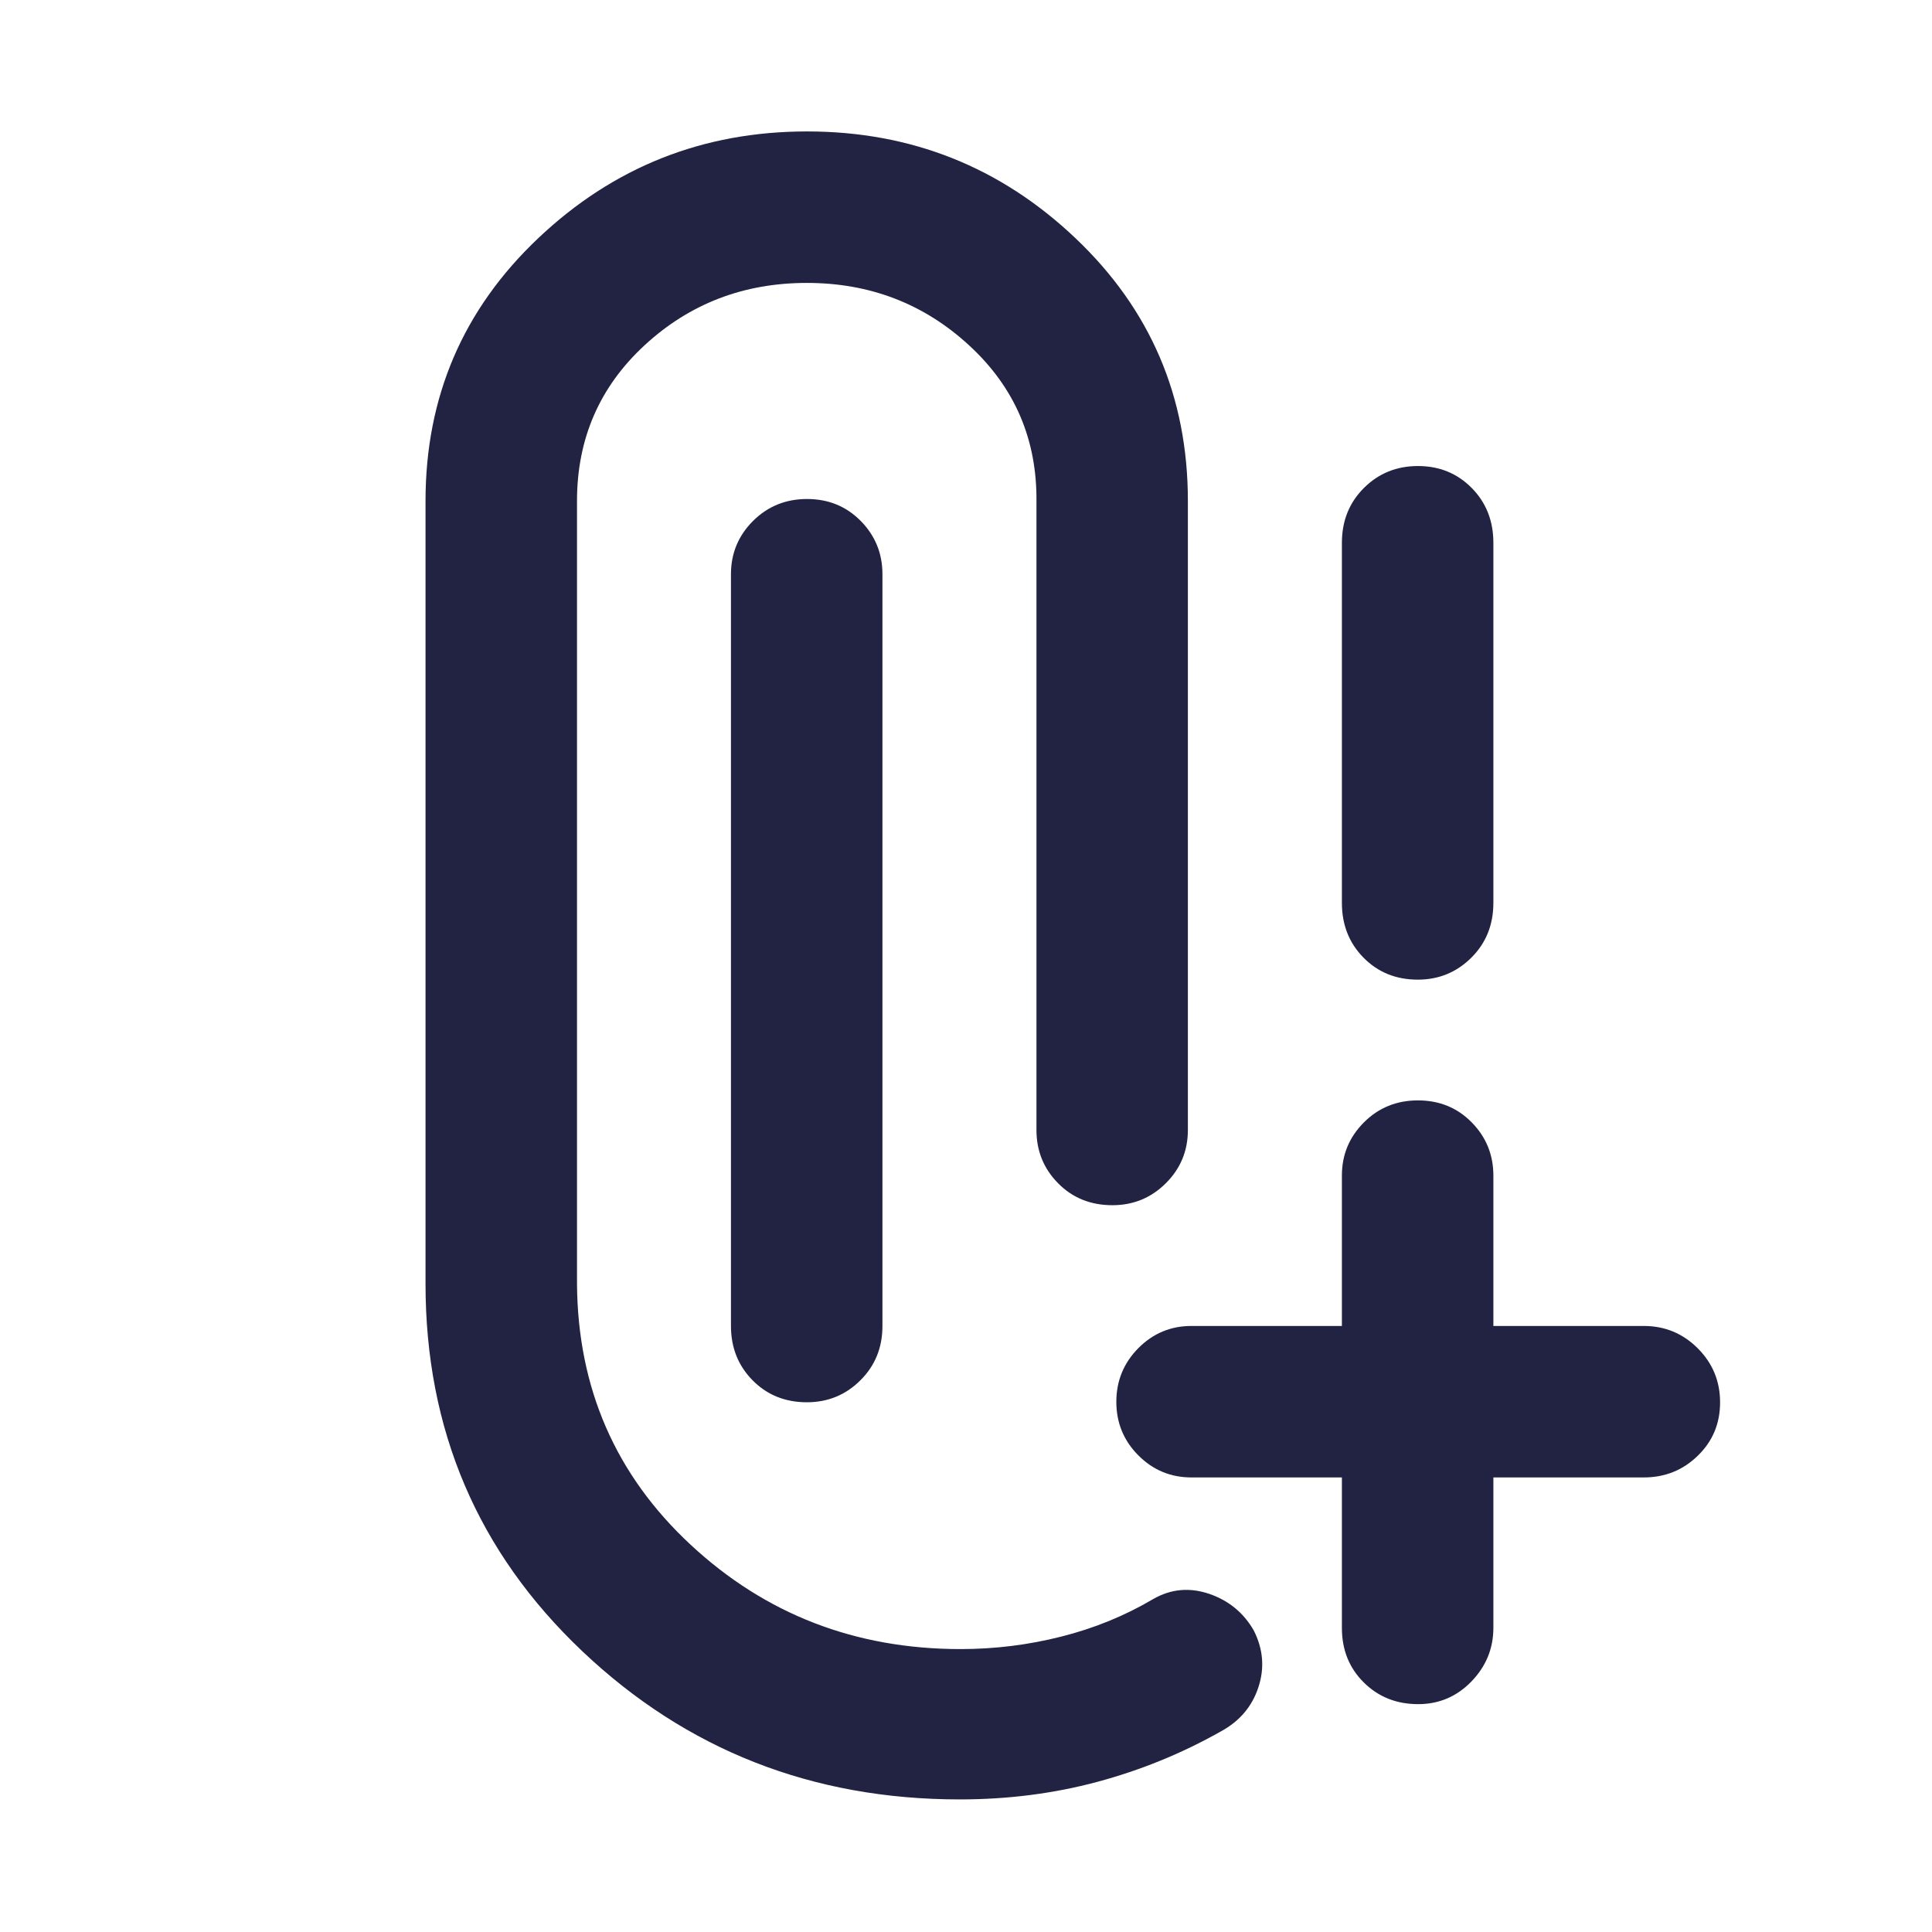
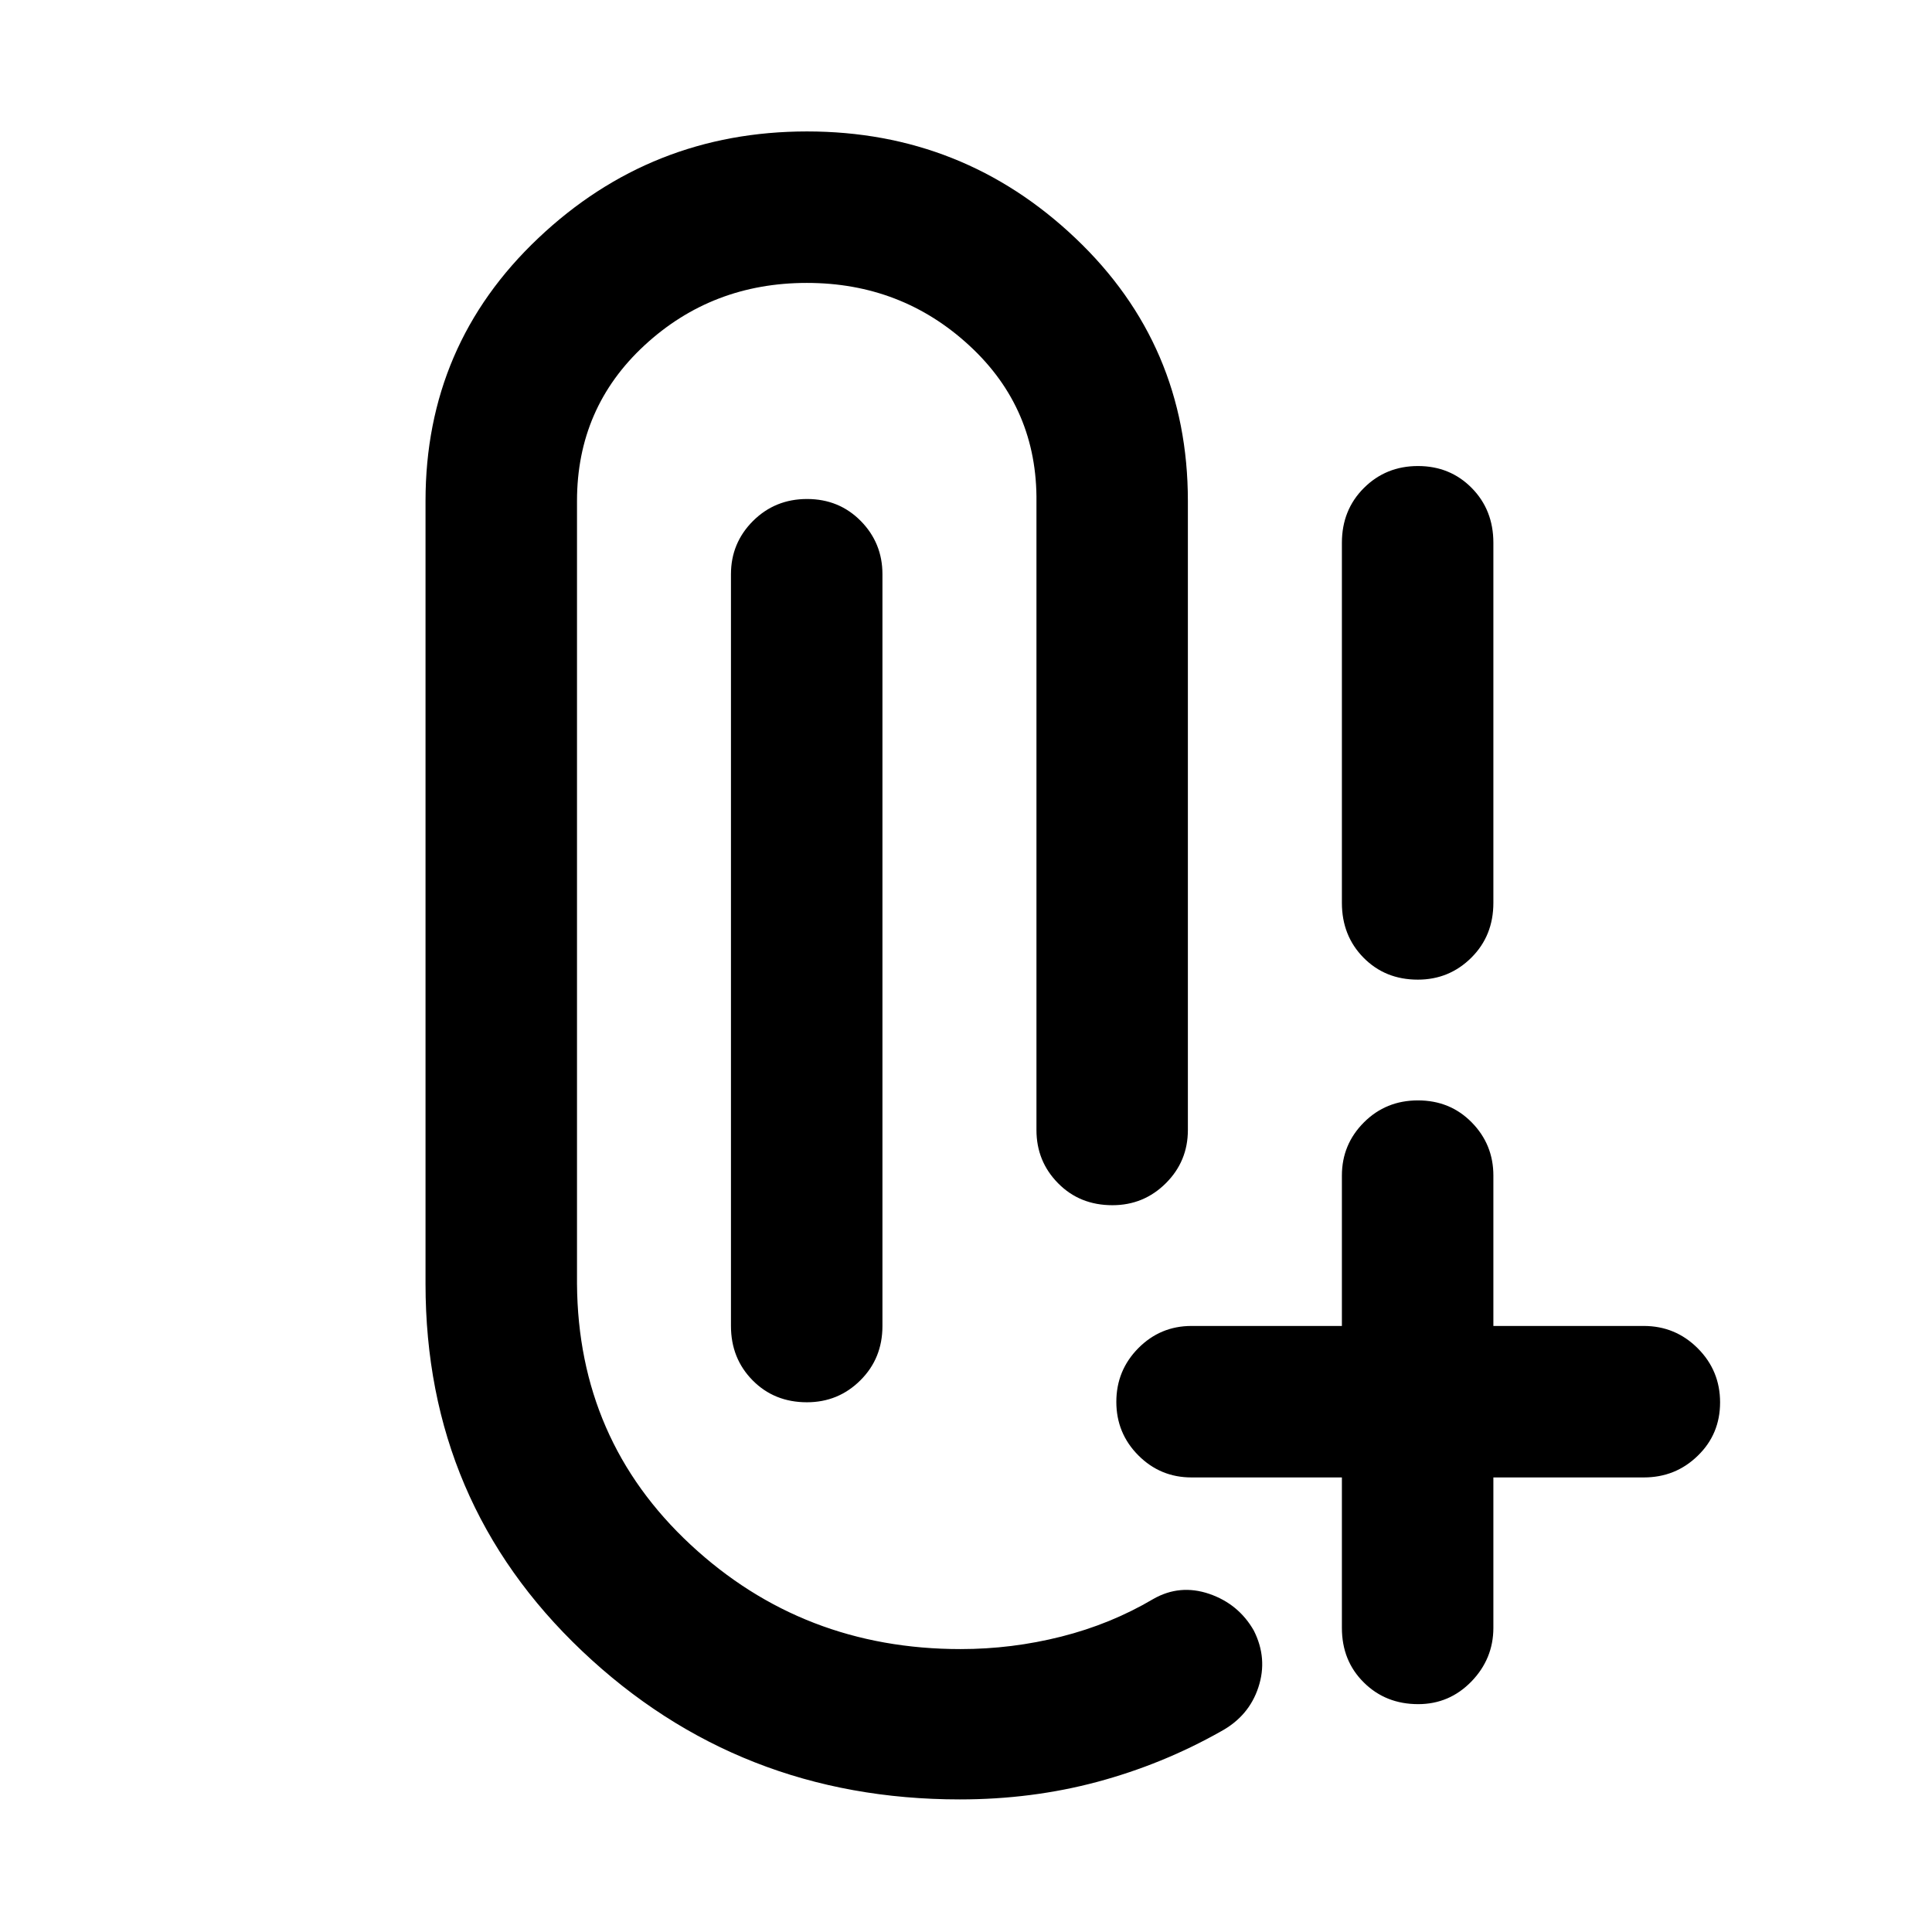
<svg xmlns="http://www.w3.org/2000/svg" width="32" height="32" viewBox="0 0 32 32" fill="none">
-   <path d="M15.898 29.804C13.455 29.804 11.369 28.985 9.641 27.346C7.912 25.707 7.048 23.68 7.048 21.265V8.297C7.048 6.574 7.67 5.123 8.915 3.945C10.16 2.766 11.644 2.177 13.367 2.177C15.089 2.177 16.571 2.766 17.813 3.945C19.055 5.123 19.675 6.574 19.675 8.297V18.717C19.675 19.062 19.553 19.356 19.31 19.598C19.066 19.841 18.771 19.962 18.425 19.962C18.064 19.962 17.764 19.841 17.525 19.598C17.286 19.356 17.167 19.062 17.167 18.717V8.316C17.179 7.284 16.81 6.421 16.059 5.727C15.309 5.033 14.41 4.686 13.364 4.686C12.318 4.686 11.422 5.03 10.676 5.719C9.93 6.408 9.557 7.268 9.557 8.297V21.265C9.569 22.989 10.195 24.428 11.436 25.583C12.676 26.737 14.168 27.314 15.91 27.314C16.477 27.314 17.033 27.245 17.579 27.107C18.125 26.969 18.632 26.762 19.099 26.486C19.393 26.317 19.703 26.289 20.028 26.399C20.352 26.51 20.599 26.713 20.767 27.007C20.922 27.314 20.948 27.627 20.843 27.946C20.739 28.264 20.533 28.507 20.226 28.675C19.579 29.041 18.894 29.32 18.172 29.514C17.451 29.707 16.692 29.804 15.898 29.804ZM23.49 28.226C23.131 28.226 22.831 28.107 22.589 27.867C22.347 27.628 22.226 27.327 22.226 26.962V24.471H19.735C19.39 24.471 19.097 24.349 18.854 24.105C18.611 23.861 18.49 23.565 18.49 23.219C18.49 22.872 18.611 22.576 18.854 22.33C19.097 22.085 19.39 21.962 19.735 21.962H22.226V19.471C22.226 19.127 22.348 18.833 22.591 18.59C22.834 18.347 23.132 18.226 23.486 18.226C23.84 18.226 24.137 18.347 24.376 18.59C24.615 18.833 24.735 19.127 24.735 19.471V21.962H27.226C27.576 21.962 27.874 22.086 28.12 22.332C28.367 22.579 28.49 22.878 28.49 23.228C28.49 23.578 28.367 23.873 28.12 24.112C27.874 24.352 27.576 24.471 27.226 24.471H24.735V26.962C24.735 27.304 24.613 27.601 24.371 27.851C24.128 28.101 23.834 28.226 23.49 28.226ZM13.365 23.226C13.005 23.226 12.705 23.105 12.466 22.863C12.227 22.621 12.107 22.321 12.107 21.962V9.51C12.107 9.166 12.229 8.872 12.472 8.629C12.715 8.387 13.013 8.265 13.367 8.265C13.722 8.265 14.018 8.387 14.257 8.629C14.496 8.872 14.616 9.166 14.616 9.51V21.962C14.616 22.321 14.494 22.621 14.25 22.863C14.007 23.105 13.711 23.226 13.365 23.226ZM23.484 16.226C23.123 16.226 22.824 16.105 22.585 15.863C22.346 15.621 22.226 15.318 22.226 14.954V8.991C22.226 8.627 22.348 8.324 22.591 8.082C22.834 7.84 23.132 7.719 23.486 7.719C23.84 7.719 24.137 7.84 24.376 8.082C24.615 8.324 24.735 8.627 24.735 8.991V14.954C24.735 15.318 24.613 15.621 24.369 15.863C24.125 16.105 23.83 16.226 23.484 16.226Z" fill="#222343" />
+   <path d="M15.898 29.804C13.455 29.804 11.369 28.985 9.641 27.346C7.912 25.707 7.048 23.68 7.048 21.265V8.297C7.048 6.574 7.67 5.123 8.915 3.945C10.16 2.766 11.644 2.177 13.367 2.177C15.089 2.177 16.571 2.766 17.813 3.945C19.055 5.123 19.675 6.574 19.675 8.297V18.717C19.675 19.062 19.553 19.356 19.31 19.598C19.066 19.841 18.771 19.962 18.425 19.962C18.064 19.962 17.764 19.841 17.525 19.598C17.286 19.356 17.167 19.062 17.167 18.717V8.316C17.179 7.284 16.81 6.421 16.059 5.727C15.309 5.033 14.41 4.686 13.364 4.686C12.318 4.686 11.422 5.03 10.676 5.719C9.93 6.408 9.557 7.268 9.557 8.297V21.265C9.569 22.989 10.195 24.428 11.436 25.583C12.676 26.737 14.168 27.314 15.91 27.314C16.477 27.314 17.033 27.245 17.579 27.107C18.125 26.969 18.632 26.762 19.099 26.486C19.393 26.317 19.703 26.289 20.028 26.399C20.352 26.51 20.599 26.713 20.767 27.007C20.922 27.314 20.948 27.627 20.843 27.946C20.739 28.264 20.533 28.507 20.226 28.675C19.579 29.041 18.894 29.32 18.172 29.514C17.451 29.707 16.692 29.804 15.898 29.804ZM23.49 28.226C23.131 28.226 22.831 28.107 22.589 27.867C22.347 27.628 22.226 27.327 22.226 26.962V24.471H19.735C19.39 24.471 19.097 24.349 18.854 24.105C18.611 23.861 18.49 23.565 18.49 23.219C18.49 22.872 18.611 22.576 18.854 22.33C19.097 22.085 19.39 21.962 19.735 21.962H22.226V19.471C22.226 19.127 22.348 18.833 22.591 18.59C22.834 18.347 23.132 18.226 23.486 18.226C23.84 18.226 24.137 18.347 24.376 18.59C24.615 18.833 24.735 19.127 24.735 19.471V21.962H27.226C27.576 21.962 27.874 22.086 28.12 22.332C28.367 22.579 28.49 22.878 28.49 23.228C28.49 23.578 28.367 23.873 28.12 24.112C27.874 24.352 27.576 24.471 27.226 24.471H24.735V26.962C24.735 27.304 24.613 27.601 24.371 27.851C24.128 28.101 23.834 28.226 23.49 28.226ZM13.365 23.226C13.005 23.226 12.705 23.105 12.466 22.863C12.227 22.621 12.107 22.321 12.107 21.962V9.51C12.107 9.166 12.229 8.872 12.472 8.629C12.715 8.387 13.013 8.265 13.367 8.265C13.722 8.265 14.018 8.387 14.257 8.629C14.496 8.872 14.616 9.166 14.616 9.51V21.962C14.616 22.321 14.494 22.621 14.25 22.863C14.007 23.105 13.711 23.226 13.365 23.226ZM23.484 16.226C23.123 16.226 22.824 16.105 22.585 15.863C22.346 15.621 22.226 15.318 22.226 14.954V8.991C22.226 8.627 22.348 8.324 22.591 8.082C22.834 7.84 23.132 7.719 23.486 7.719C23.84 7.719 24.137 7.84 24.376 8.082C24.615 8.324 24.735 8.627 24.735 8.991V14.954C24.735 15.318 24.613 15.621 24.369 15.863C24.125 16.105 23.83 16.226 23.484 16.226Z" fill="currentColor" />
</svg>
